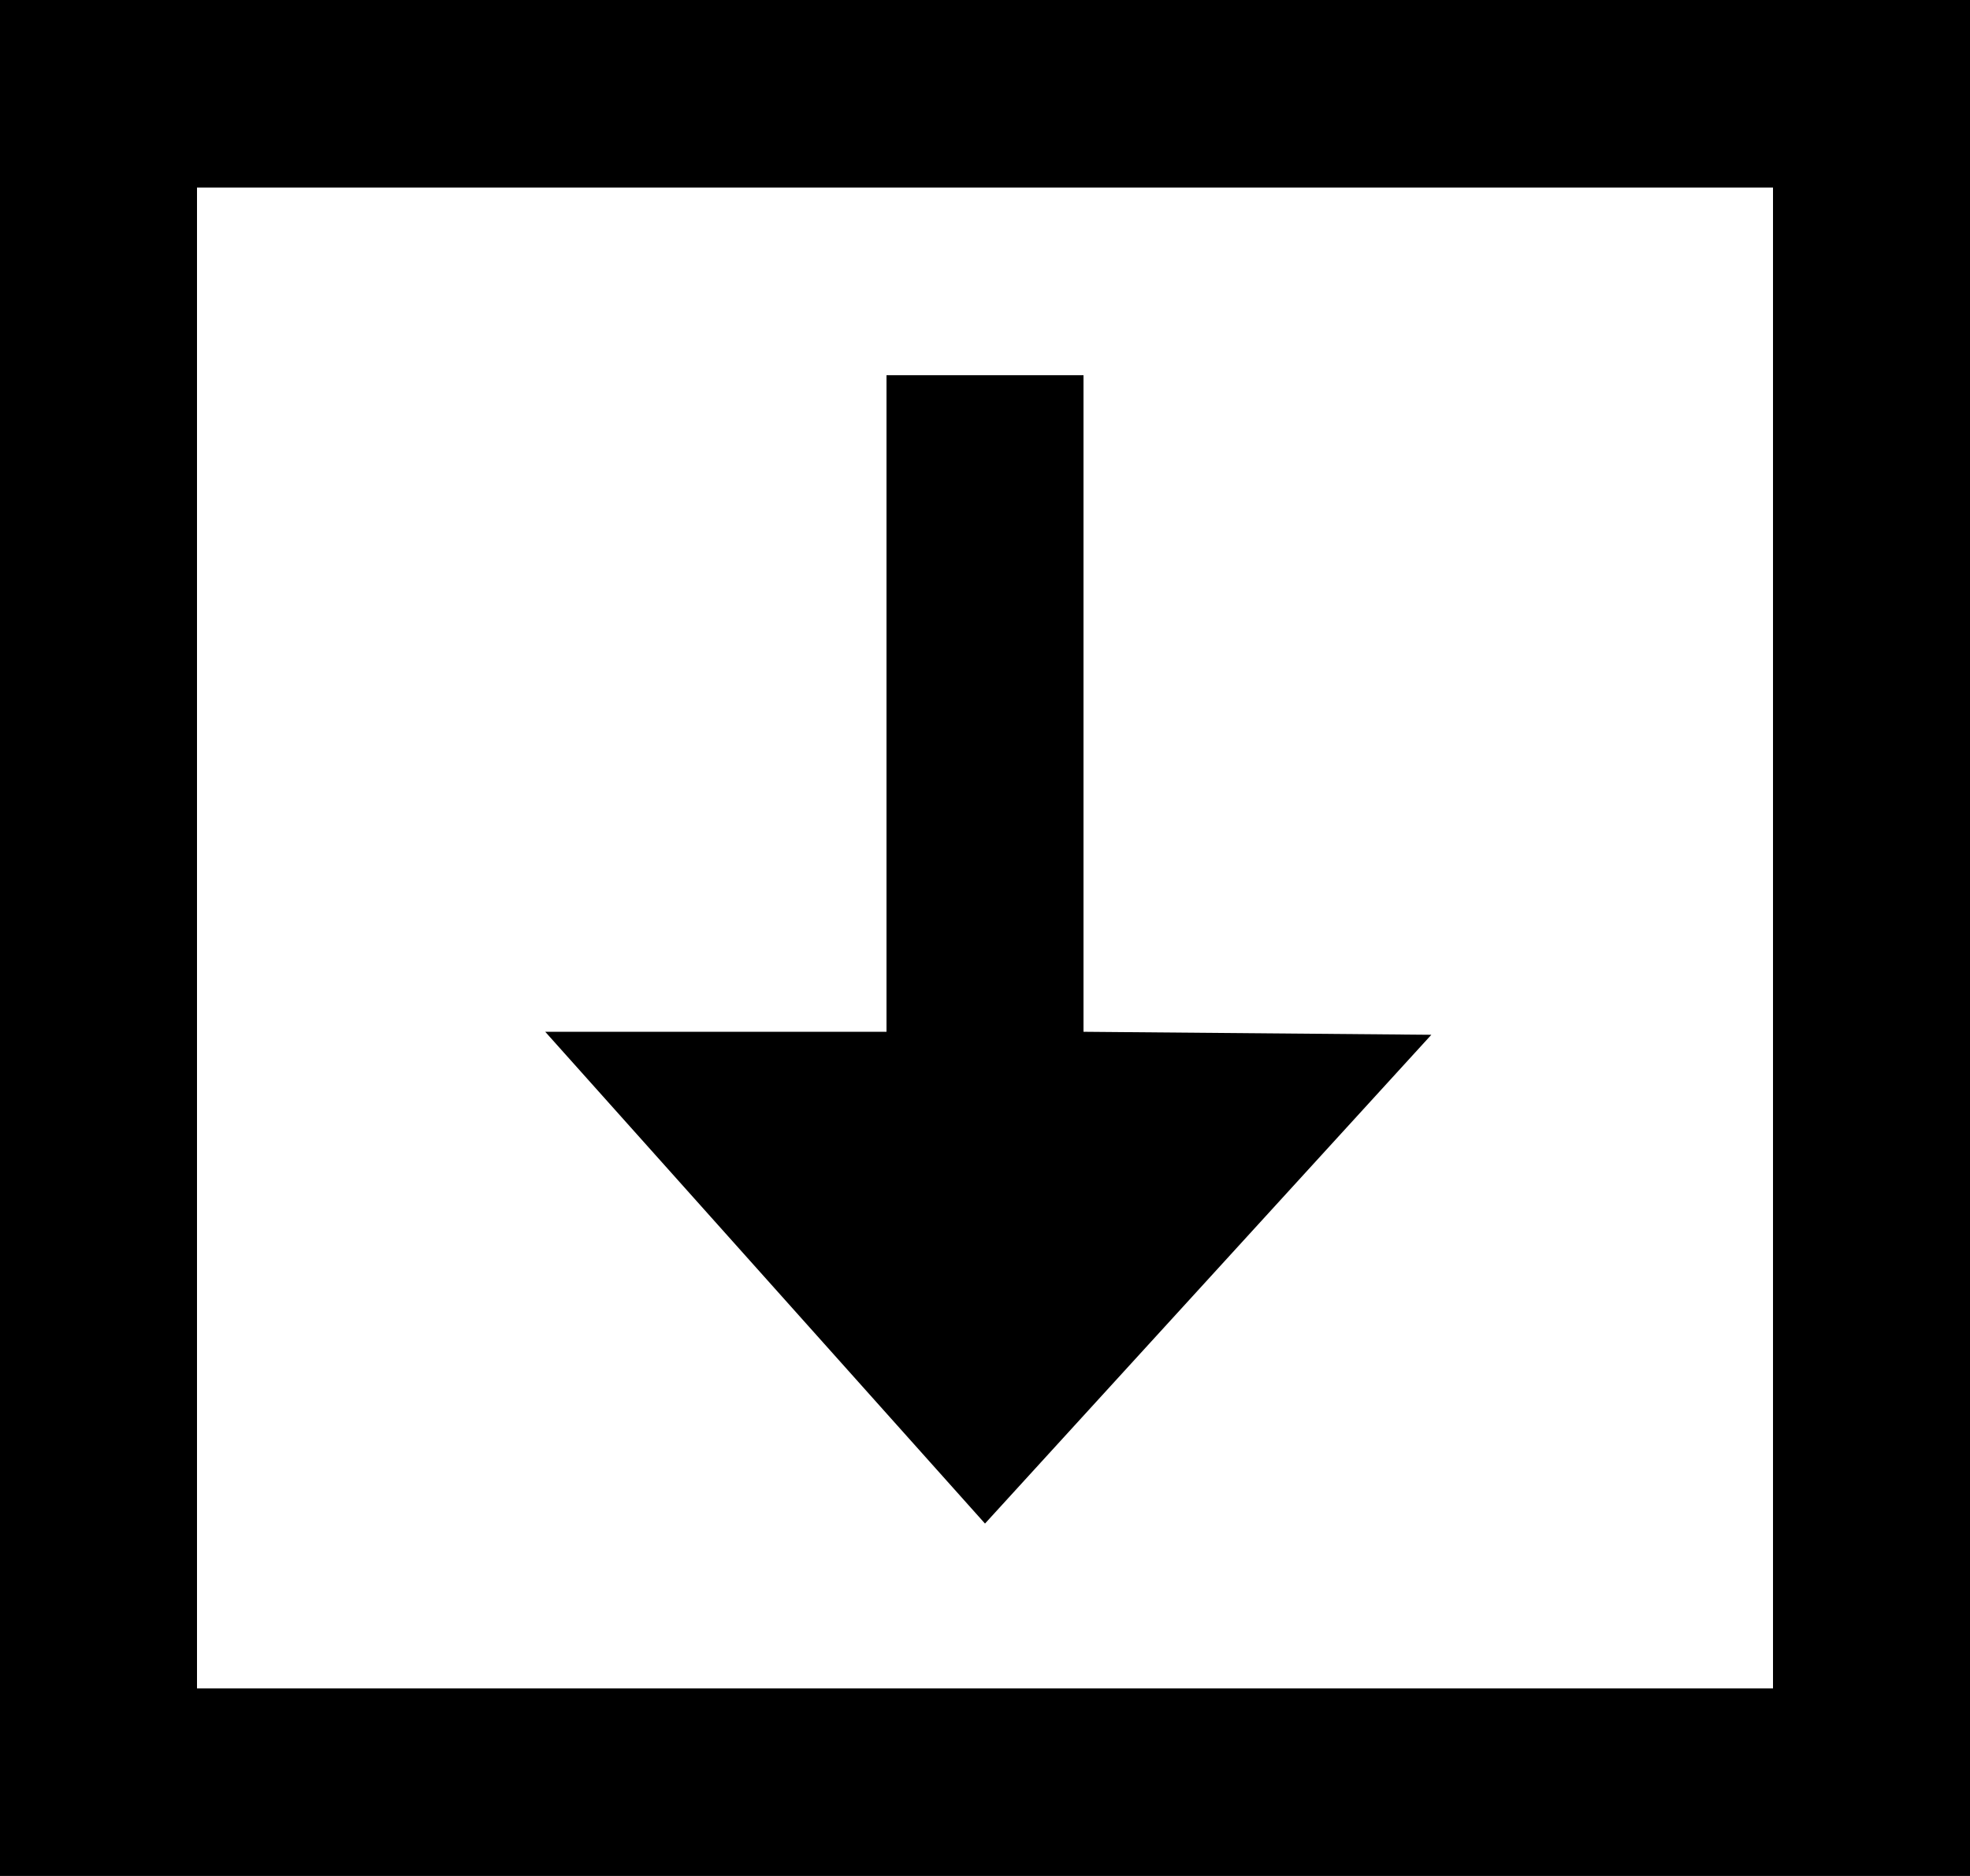
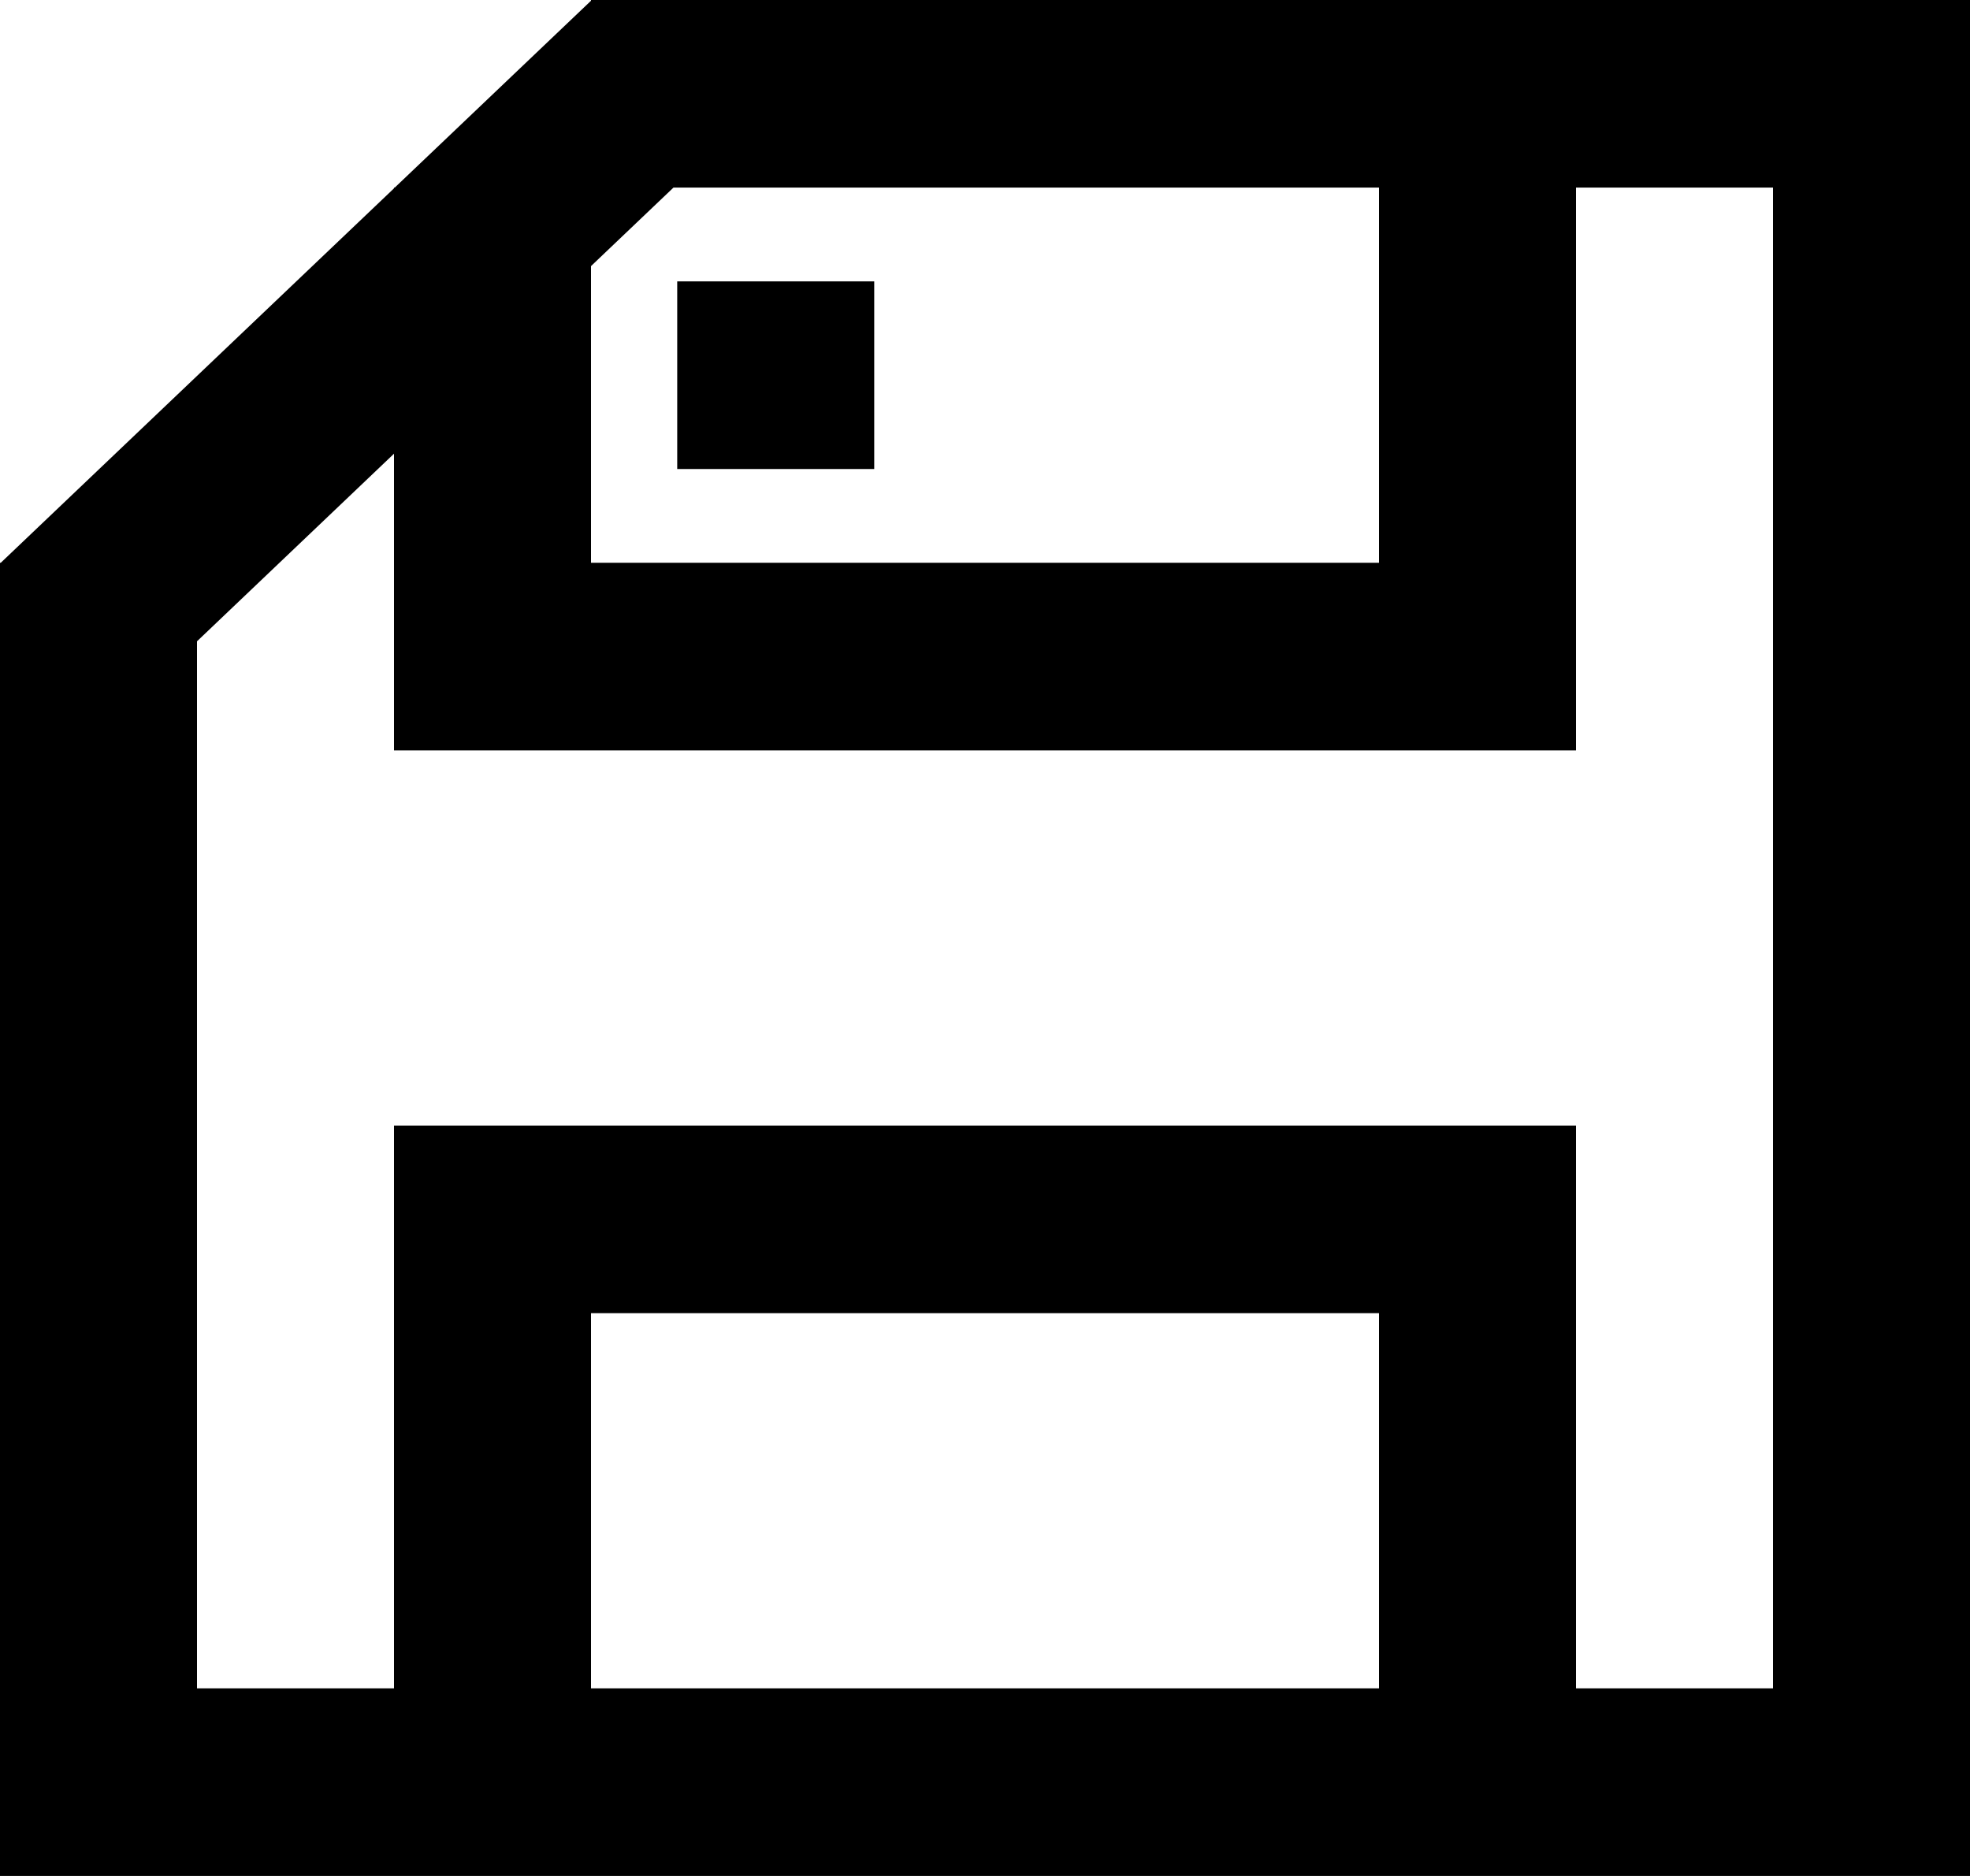
<svg xmlns="http://www.w3.org/2000/svg" width="21px" height="20px" viewBox="0 0 21 20" version="1.1">
  <defs />
  <g id="Page-1" stroke="none" stroke-width="1" fill="none" fill-rule="evenodd">
-     <g id="Dribbble-Light-Preview" transform="translate(-139, -480)" fill="#000000">
+     <g id="Dribbble-Light-Preview" transform="translate(-99, -680)" fill="#000000">
      <g id="icons" transform="translate(56, 160)">
-         <path d="M93.5,336.243 L88.812,331 L92.45,331 L92.45,324 L94.55,324 L94.55,331 L98.258,331.032 L93.5,336.243 Z M85.1,338 L101.9,338 L101.9,322 L85.1,322 L85.1,338 Z M83,340 L104,340 L104,320 L83,320 L83,340 Z" id="download-[#1458]" />
+         <path d="M50.219,525 L52.319,525 L52.319,523 L50.219,523 L50.219,525 Z M61.9,538 L59.8,538 L59.8,532 L58.881,532 L57.7,532 L49.3,532 L47.528,532 L47.2,532 L47.2,538 L45.1,538 L45.1,526.837 L47.2,524.837 L47.2,528 L48.119,528 L49.3,528 L57.7,528 L59.471,528 L59.8,528 L59.8,522 L61.9,522 L61.9,538 Z M49.3,538 L57.7,538 L57.7,534 L49.3,534 L49.3,538 Z M49.3,522.837 L50.179,522 L57.7,522 L57.7,526 L49.3,526 L49.3,522.837 Z M63.966,520 L61.866,520 L49.3,520 L49.3,520.008 L47.208,522 L47.2,522 L47.2,522.008 L43.008,526 L43,526 L43,538 L43,540 L45.1,540 L61.866,540 L63.966,540 L64,540 L64,538 L64,522 L64,520 L63.966,520 Z" id="save_item-[#1409]" />
      </g>
    </g>
  </g>
</svg>
